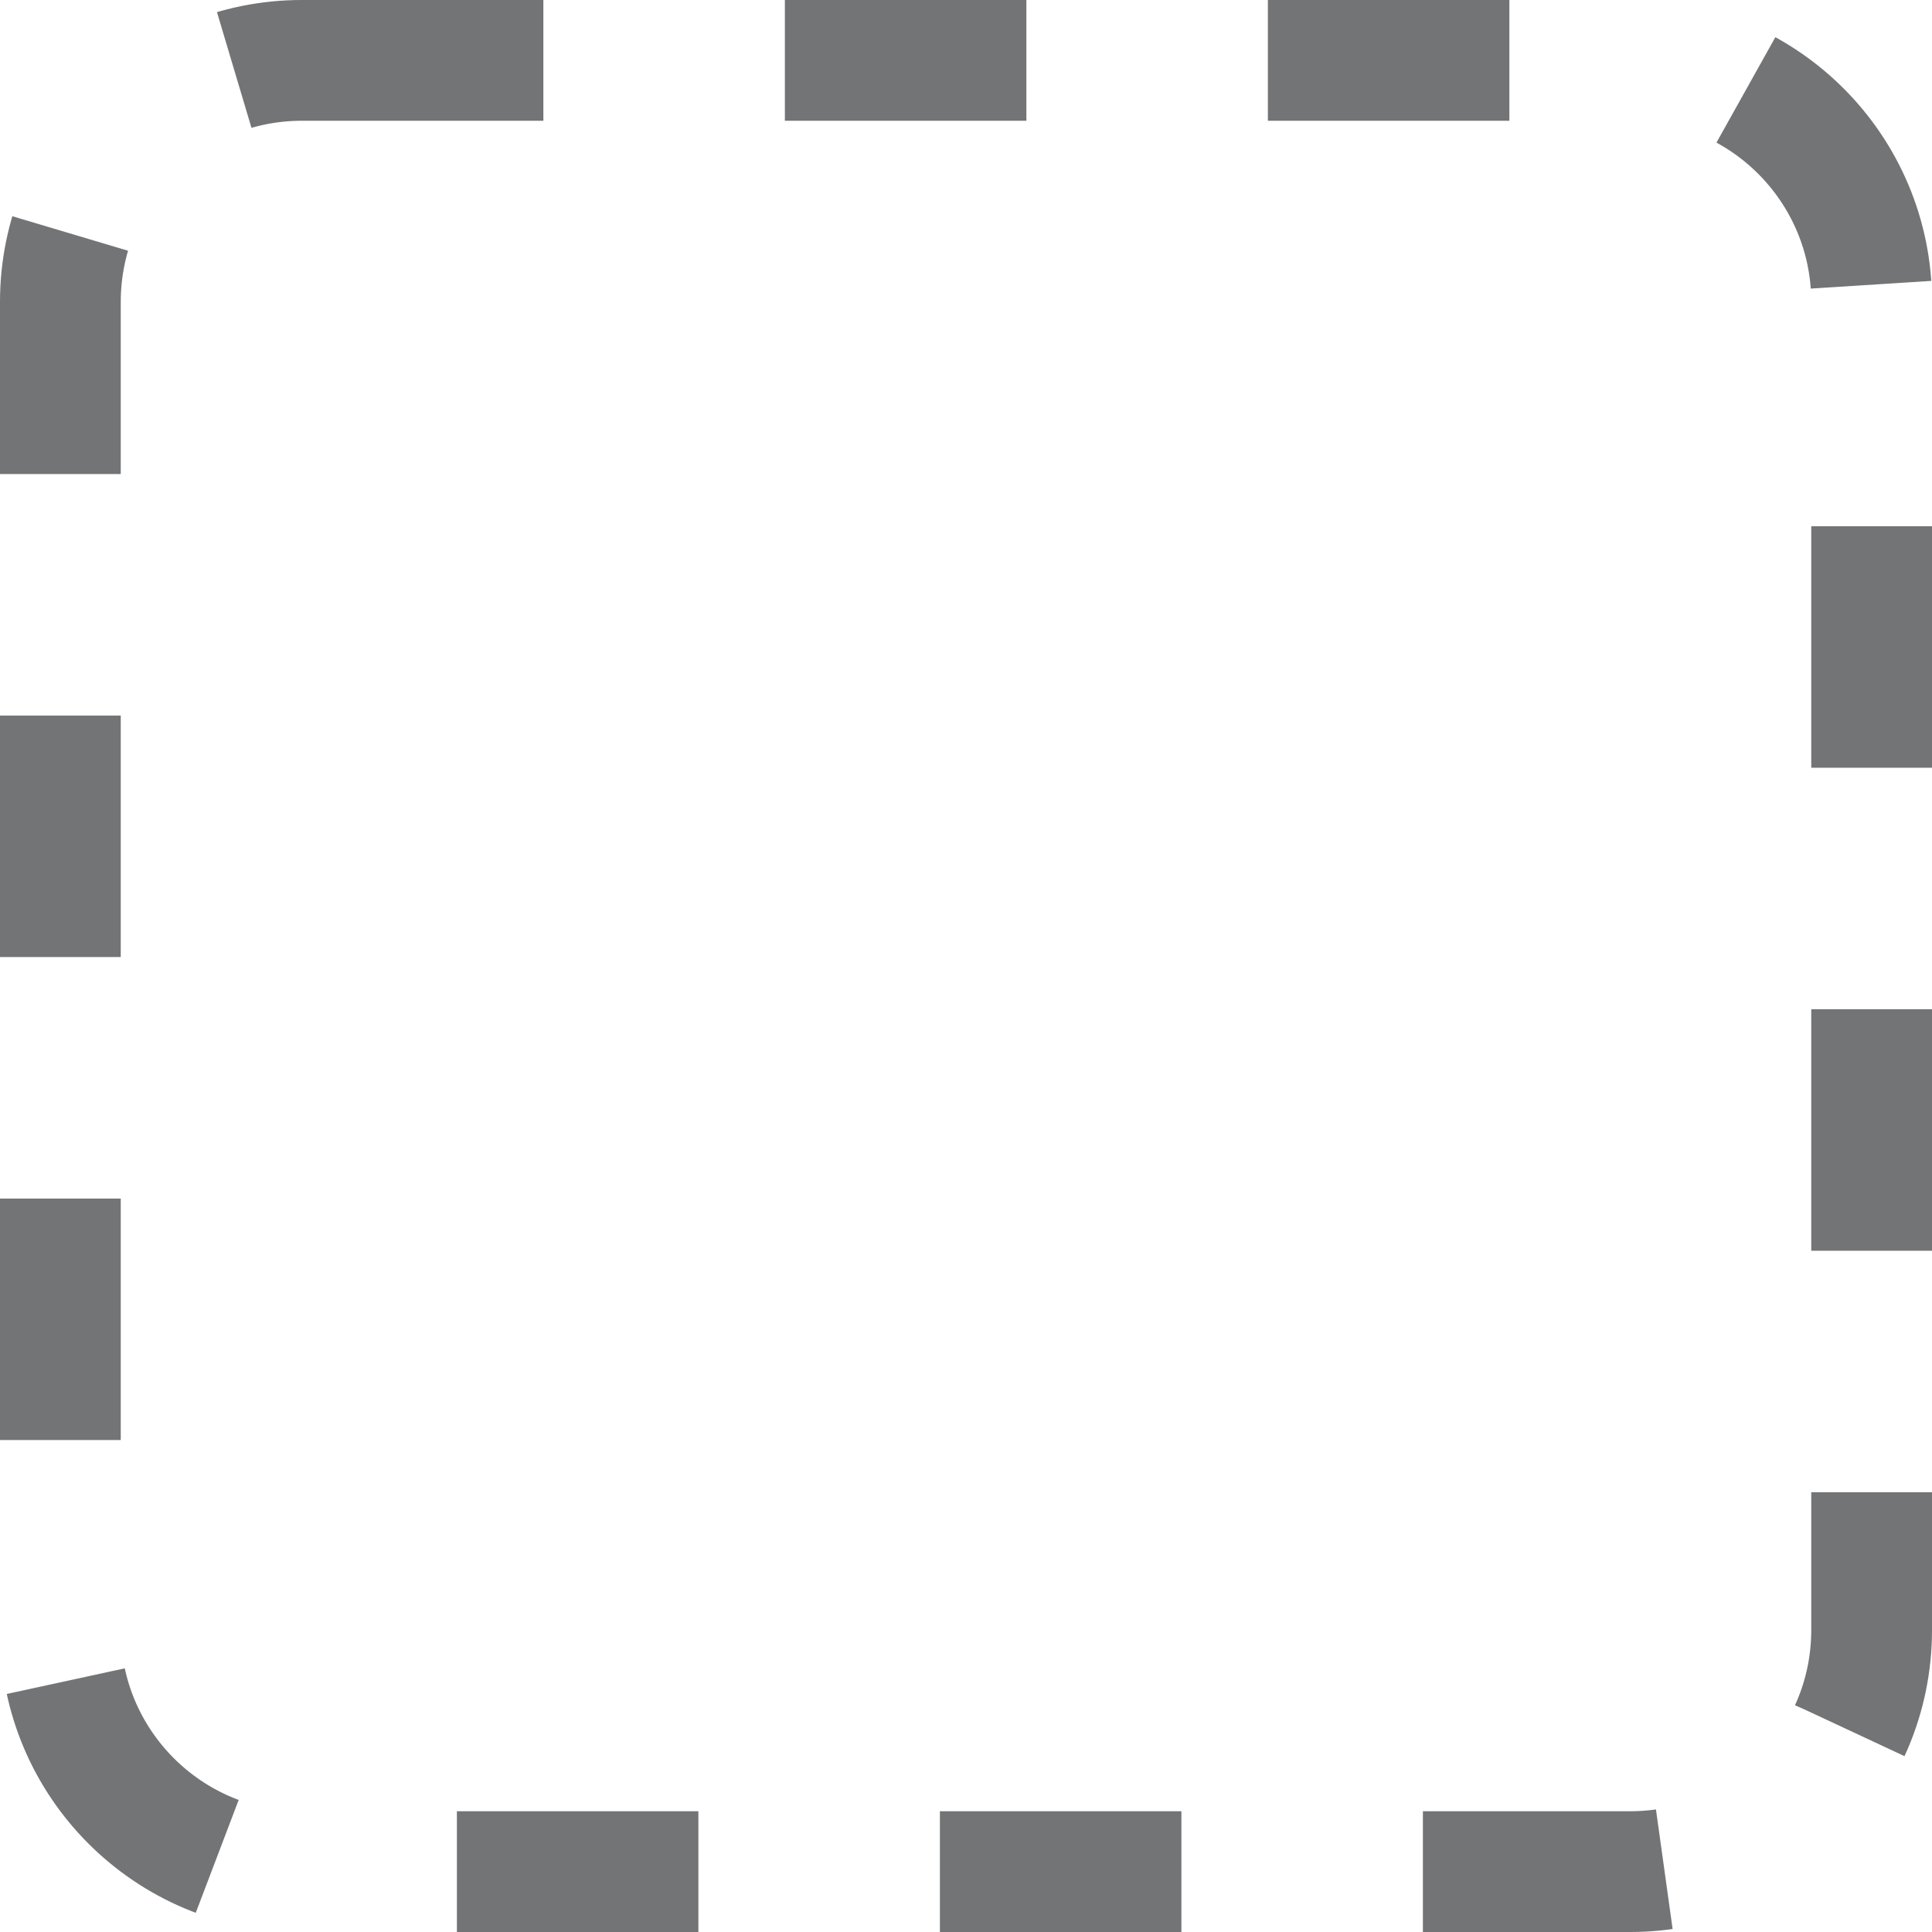
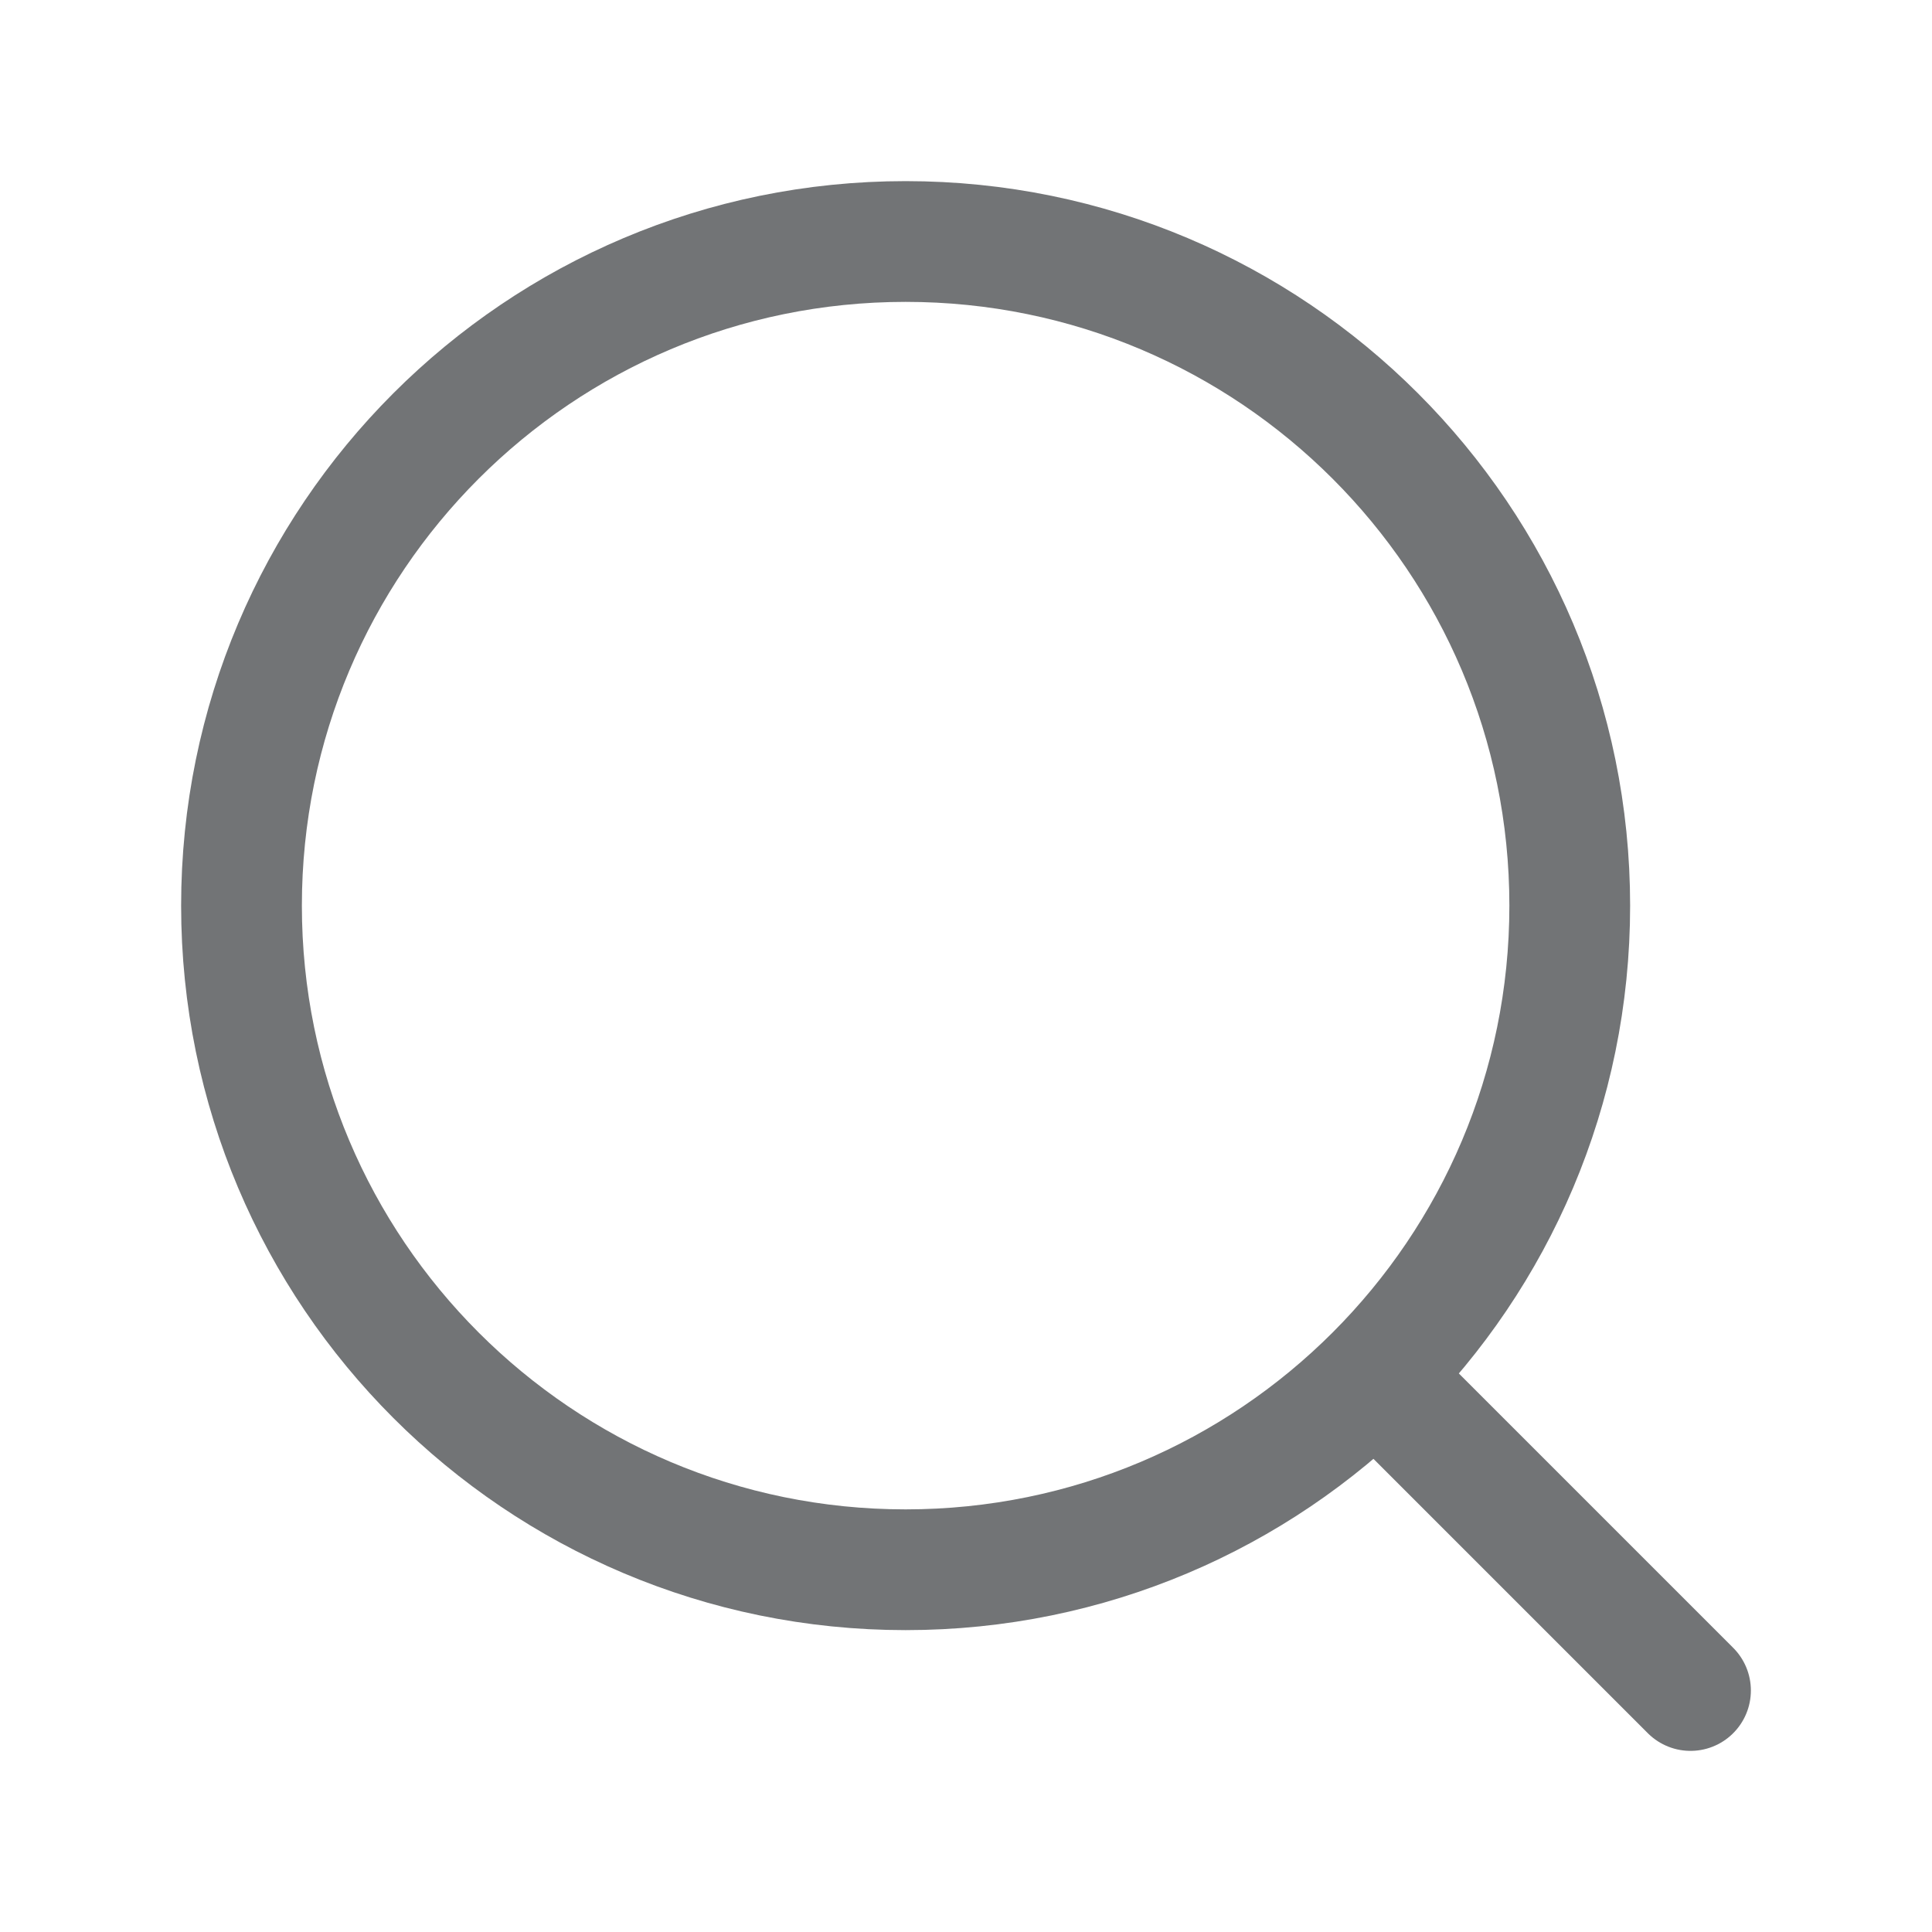
<svg xmlns="http://www.w3.org/2000/svg" width="16" height="16" viewBox="0 0 16 16" fill="none">
-   <rect x="0.5" y="0.5" width="15" height="15" rx="2" stroke="#727476" stroke-dasharray="2 2" />
+   <path d="M7.5 13C10.538 13 13 10.538 13 7.5C13 4.462 10.538 2 7.5 2C4.462 2 2 4.462 2 7.5C2 10.538 4.462 13 7.5 13Z" stroke="#727476" stroke-linecap="round" stroke-linejoin="round" />
+   <path d="M14 14L11.5 11.5" stroke="#727476" stroke-linecap="round" stroke-linejoin="round" />
</svg>
